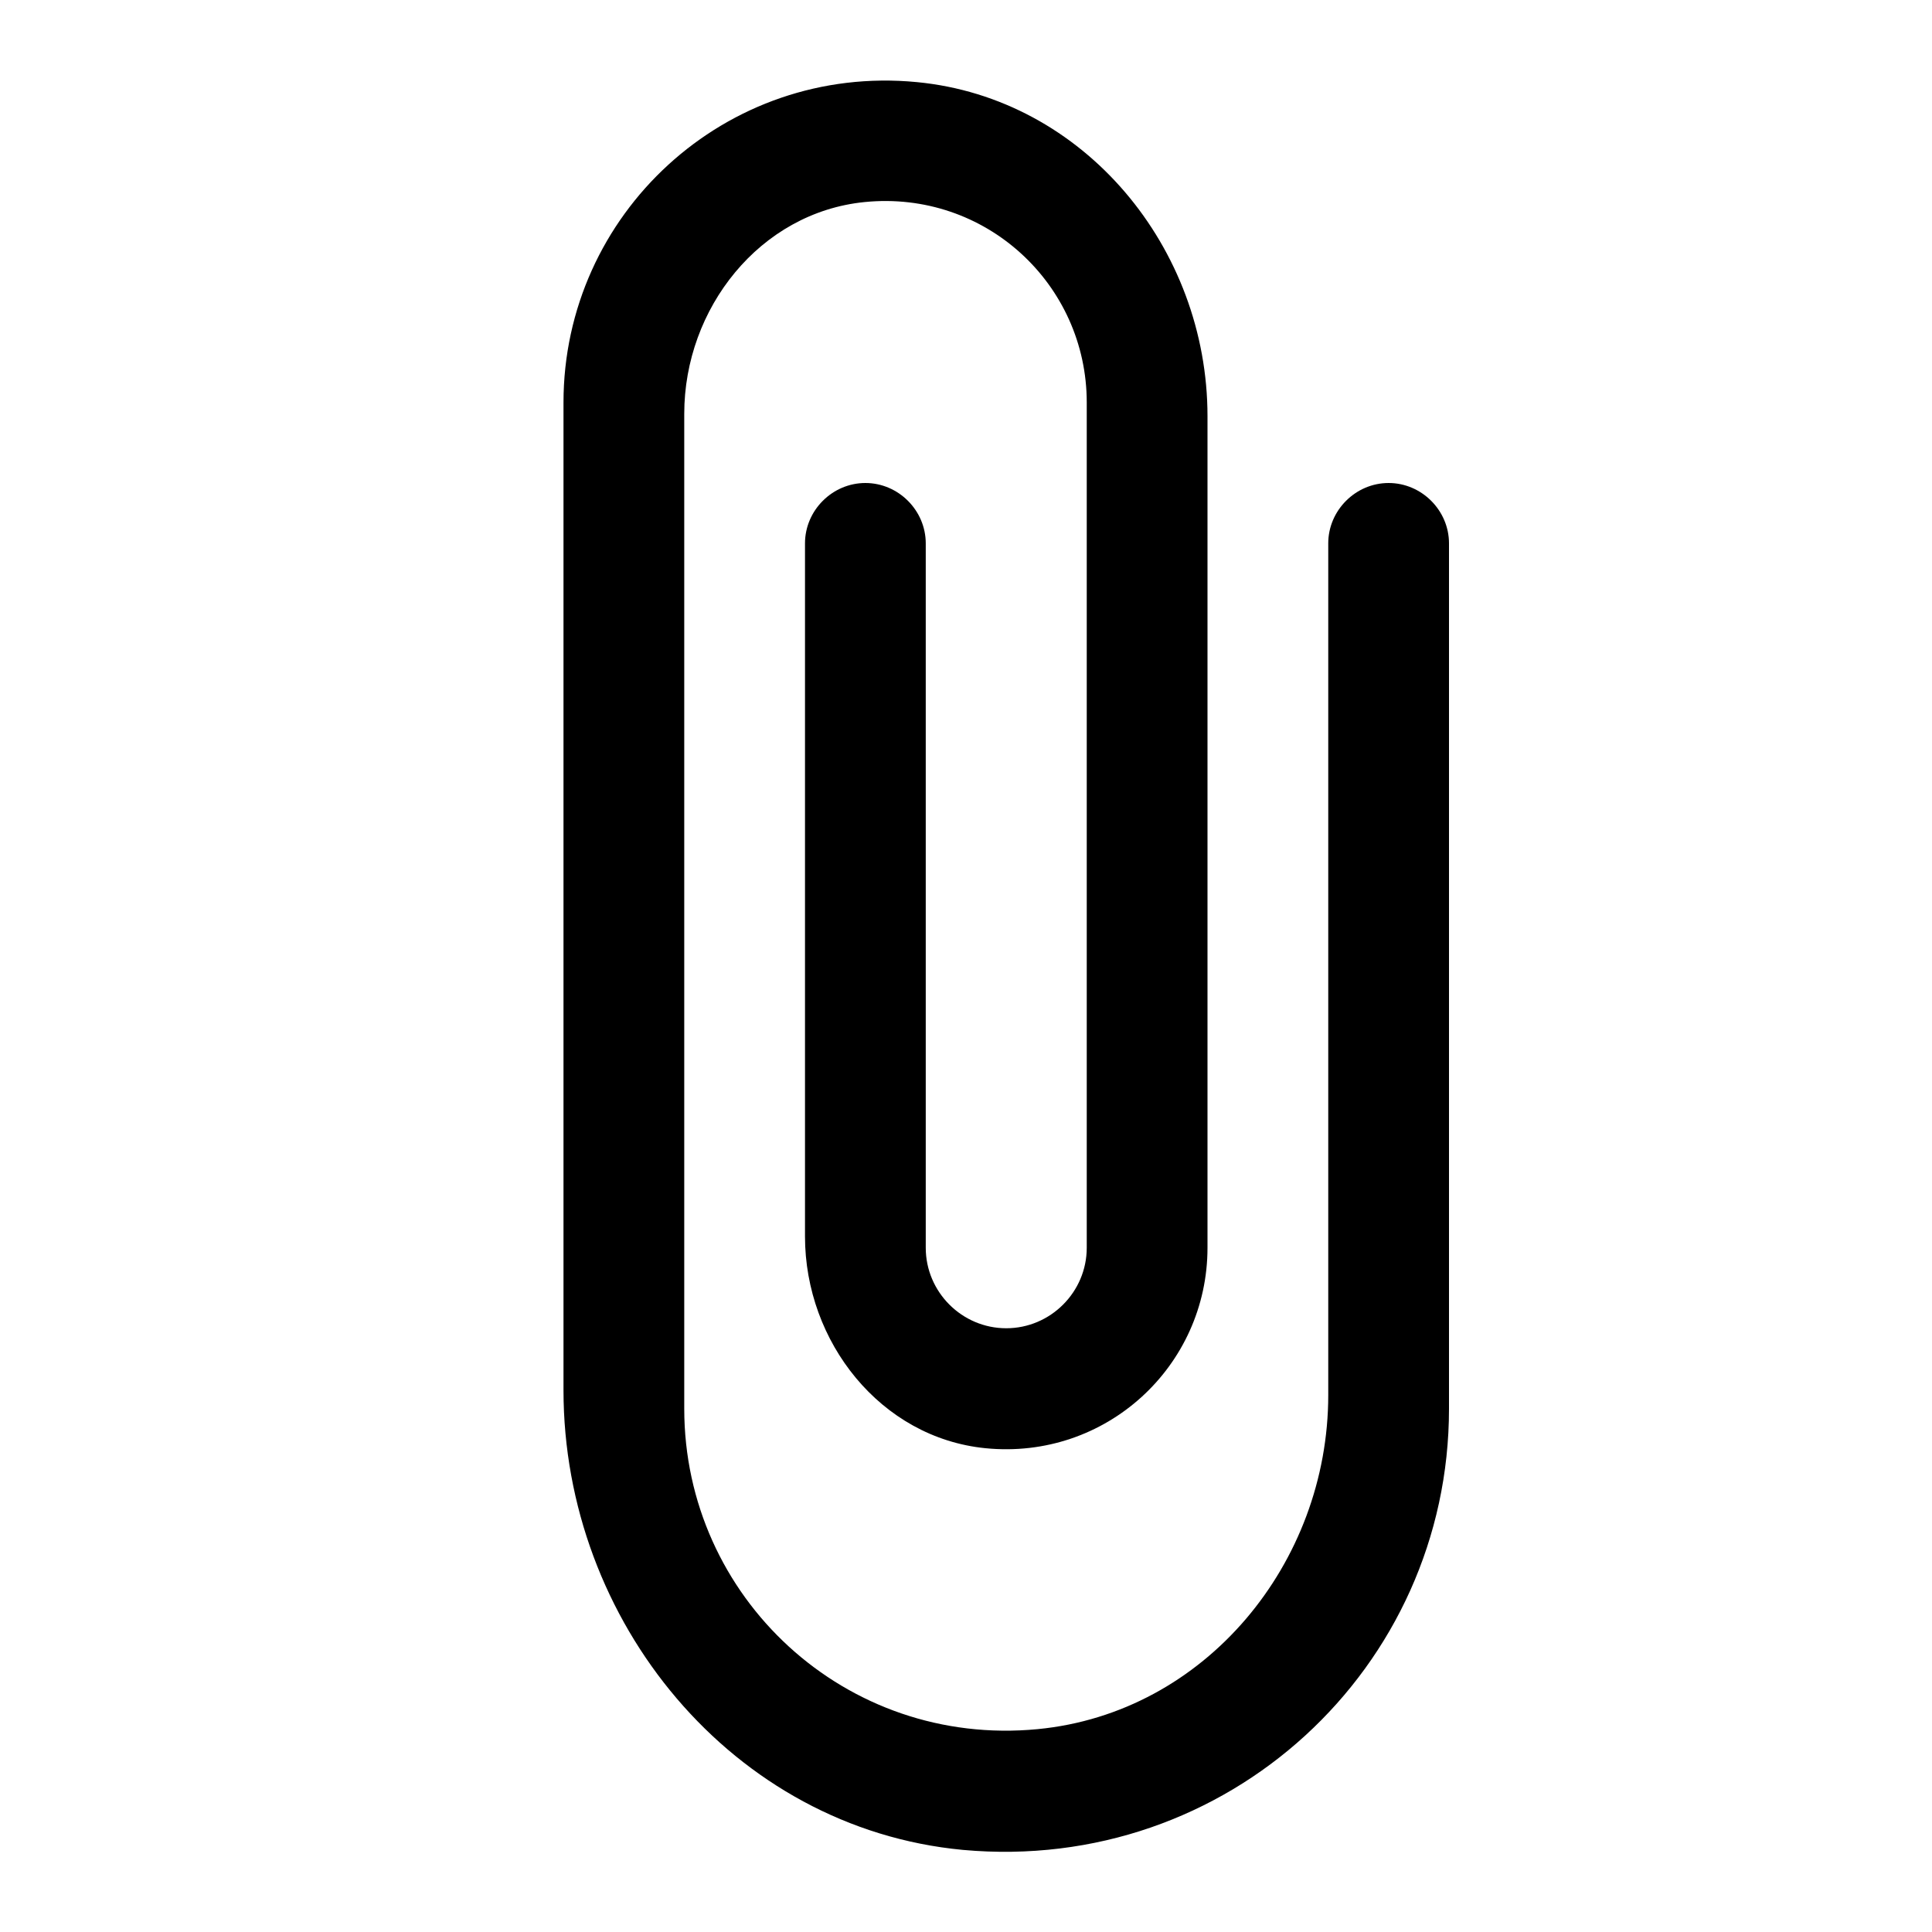
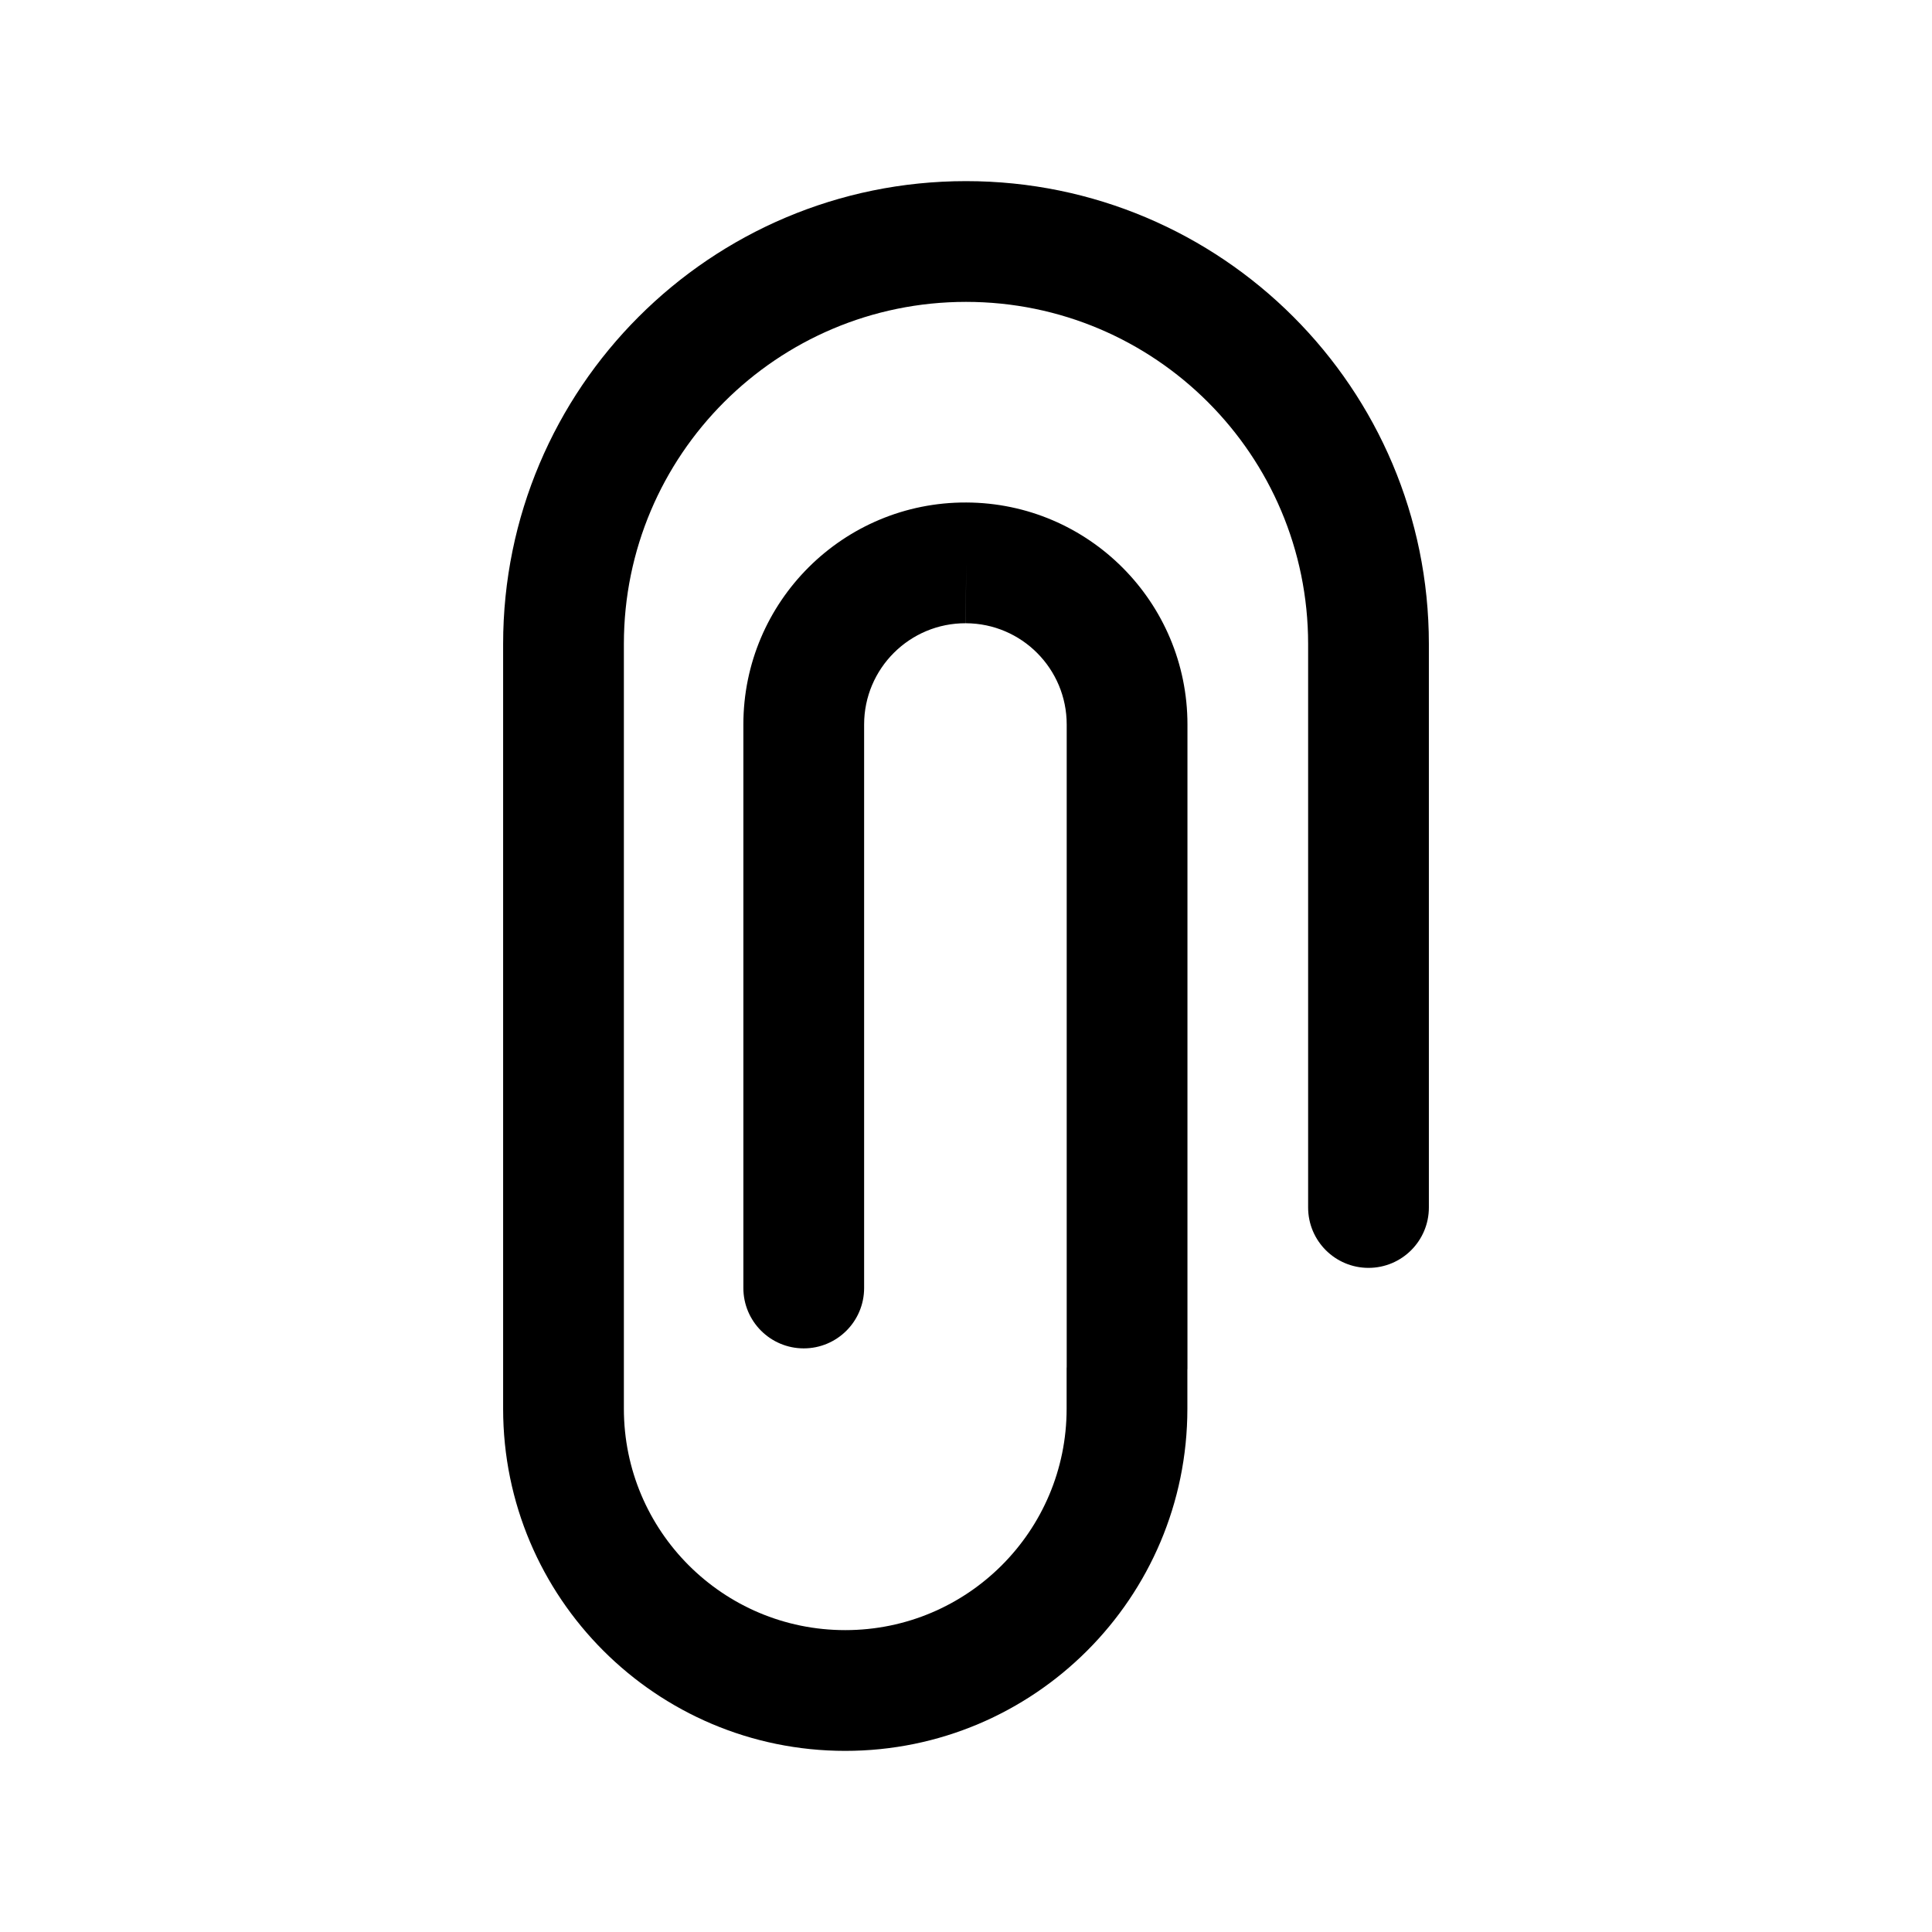
<svg xmlns="http://www.w3.org/2000/svg" viewBox="0 0 1024 1024">
-   <path d="M704 288.001v451.412c0 89.173-65.28 168.533-154.027 177.067-101.973 9.813-187.307-69.973-187.307-169.813v-527.359c0-55.893 40.107-106.667 95.573-112.213 64-6.4 117.76 43.52 117.76 106.24v447.999c0 23.467-19.2 42.667-42.667 42.667s-42.667-19.2-42.667-42.667v-373.332c0-17.493-14.507-32-32-32s-32 14.507-32 32v367.359c0 55.893 40.107 106.667 95.573 112.213 64 6.4 117.76-43.52 117.76-106.24v-440.746c0-89.173-65.28-168.533-154.027-177.067-101.547-9.813-187.307 69.973-187.307 169.813v523.519c0 122.453 89.6 232.107 211.627 243.627 140.373 12.8 257.707-96.427 257.707-233.813v-458.666c0-17.493-14.507-32-32-32s-32 14.507-32 32z" />
+   <path d="M512 96C647.475 96 757.333 205.858 757.333 341.333V640C757.333 657.673 743.006 672 725.333 672 707.661 672 693.333 657.673 693.333 640V341.333C693.333 241.204 612.13 160 512 160 411.87 160 330.667 241.204 330.667 341.333V746.667C330.667 811.469 383.198 864 448 864 512.802 864 565.333 811.469 565.333 746.667V725.333C565.333 725.056 565.367 724.779 565.376 724.501V384C565.372 354.432 541.495 330.449 511.957 330.333L512.043 298.333 511.915 330.333C482.206 330.2 458.005 354.287 458.001 384V682.667C458.001 700.339 443.674 714.667 426 714.667 408.327 714.667 394 700.339 394 682.667V384C394.005 318.842 447.01 266.06 512.166 266.333 576.998 266.568 629.372 319.203 629.376 384V725.333C629.376 725.598 629.338 725.862 629.333 726.127V746.667C629.333 846.814 548.147 928 448 928 347.852 928 266.667 846.814 266.667 746.667V341.333C266.667 205.858 376.524 96 512 96Z" />
</svg>
